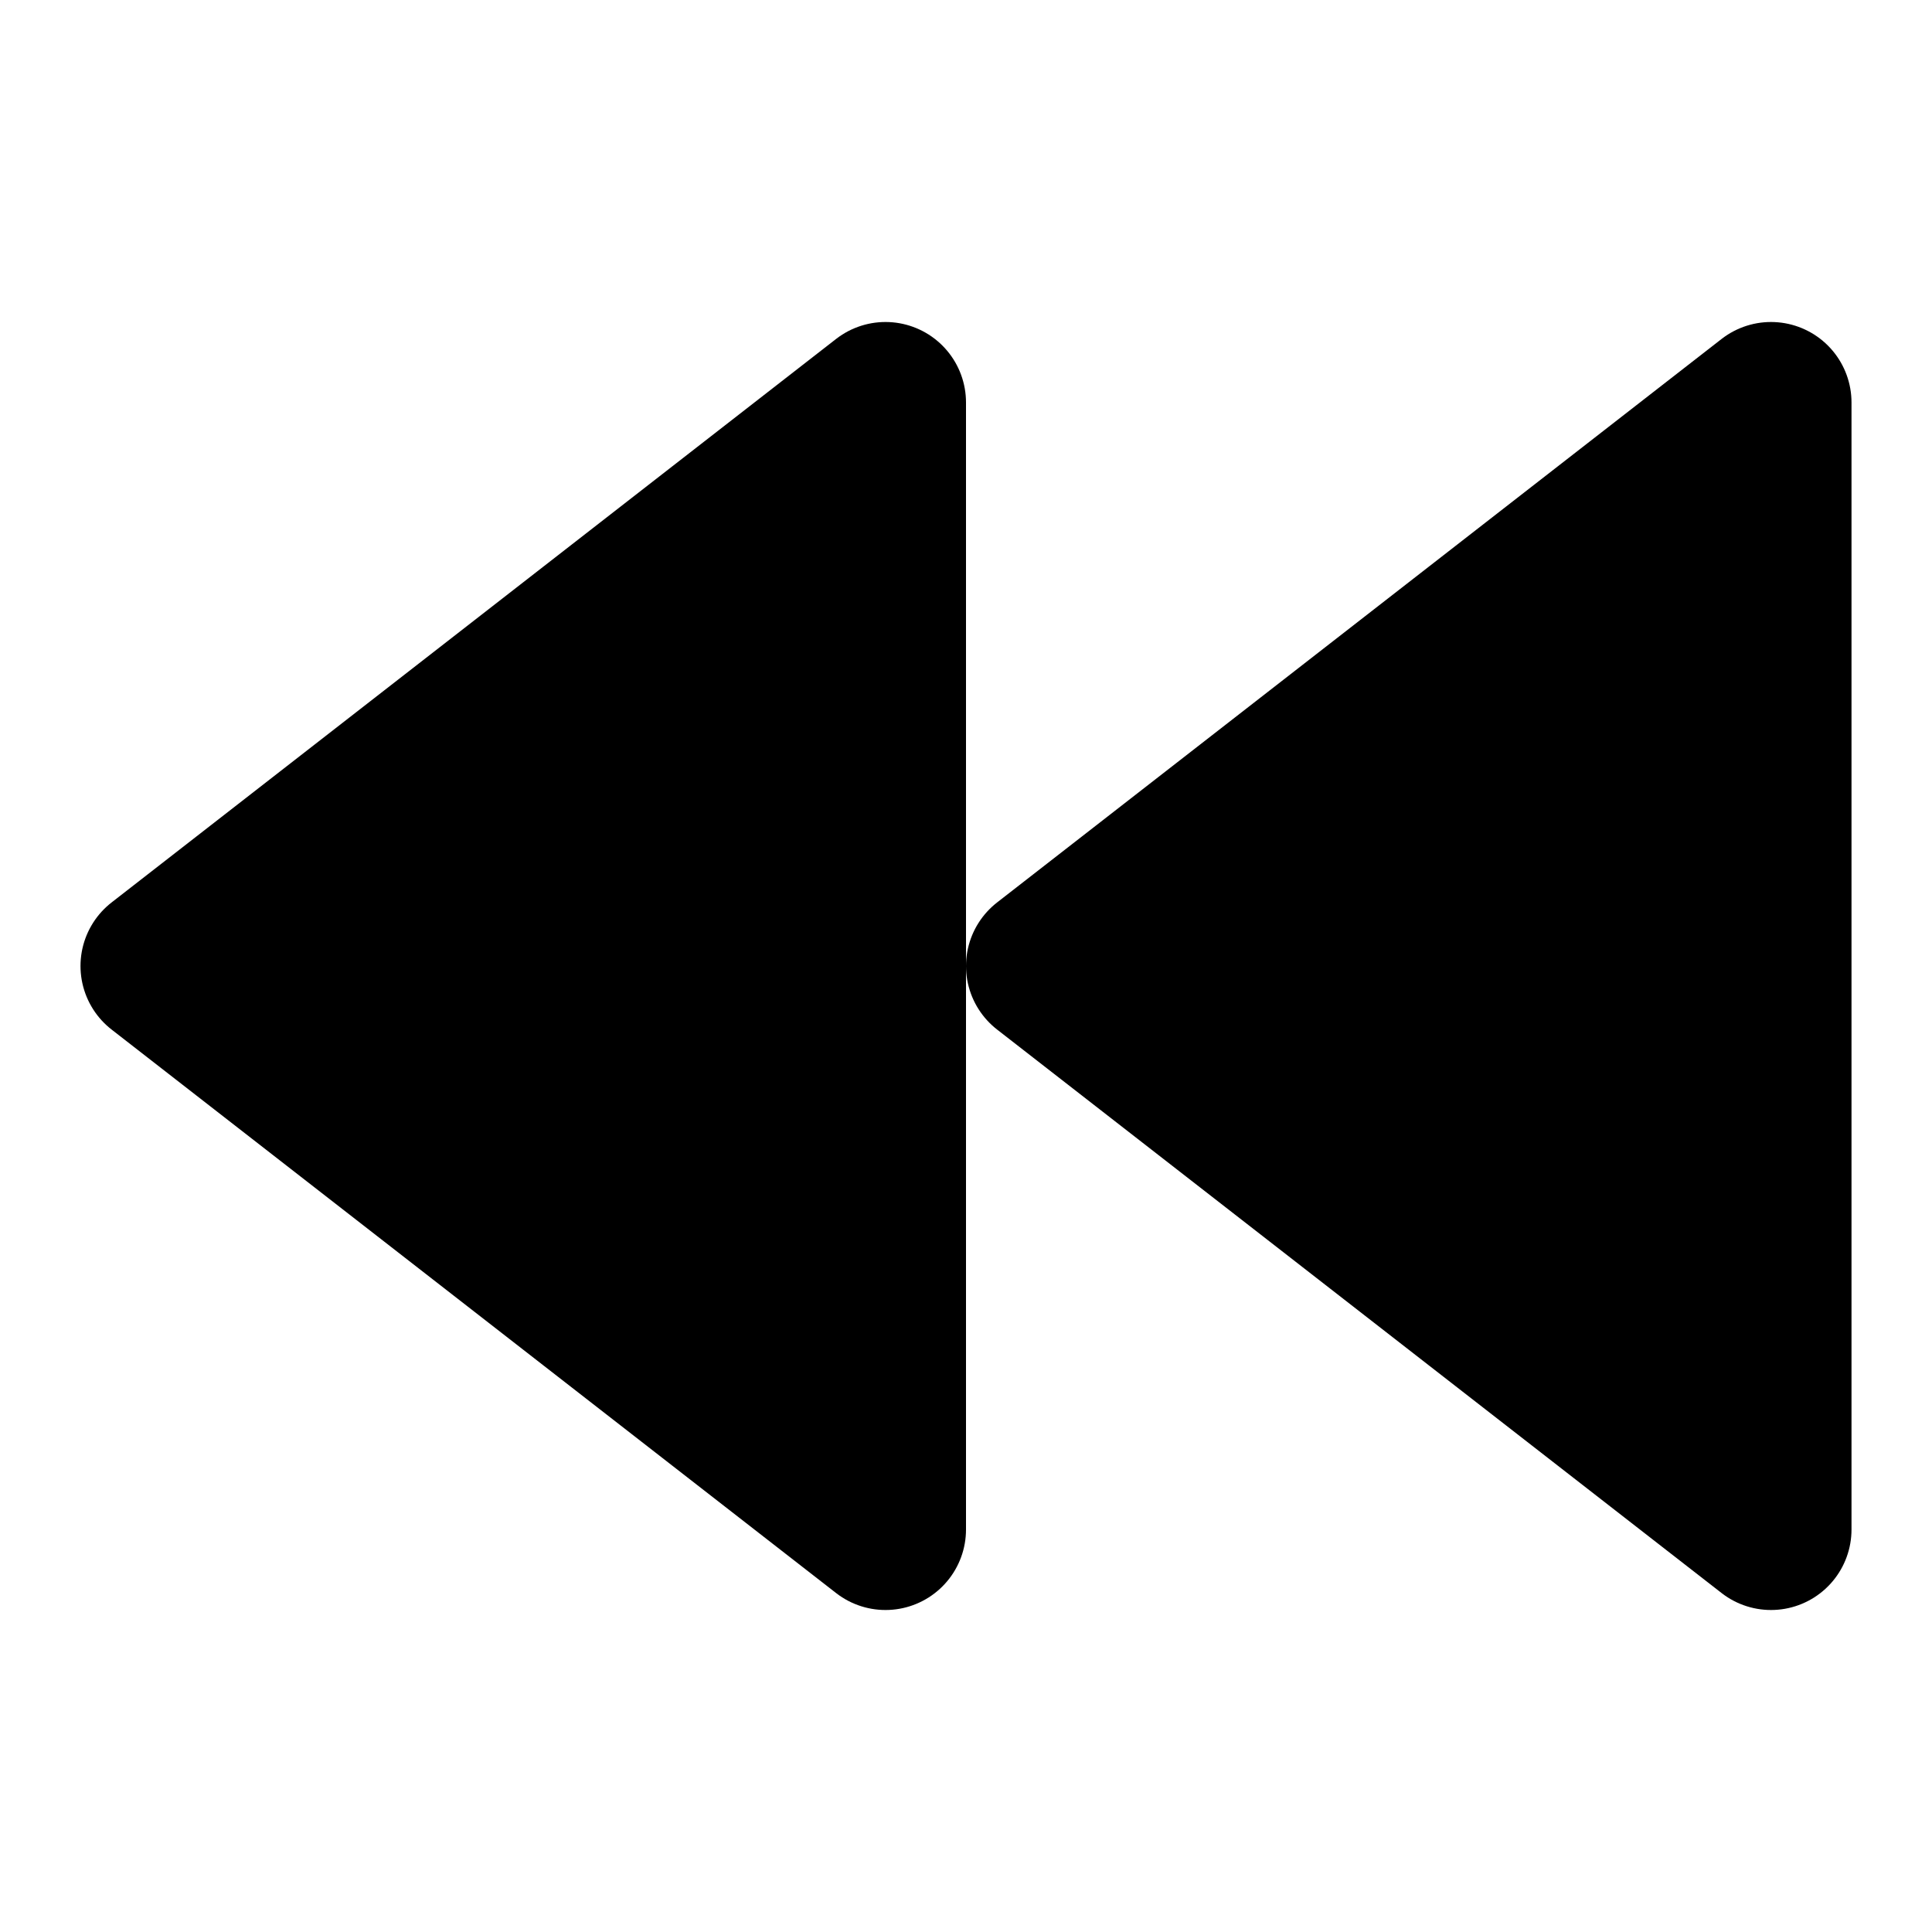
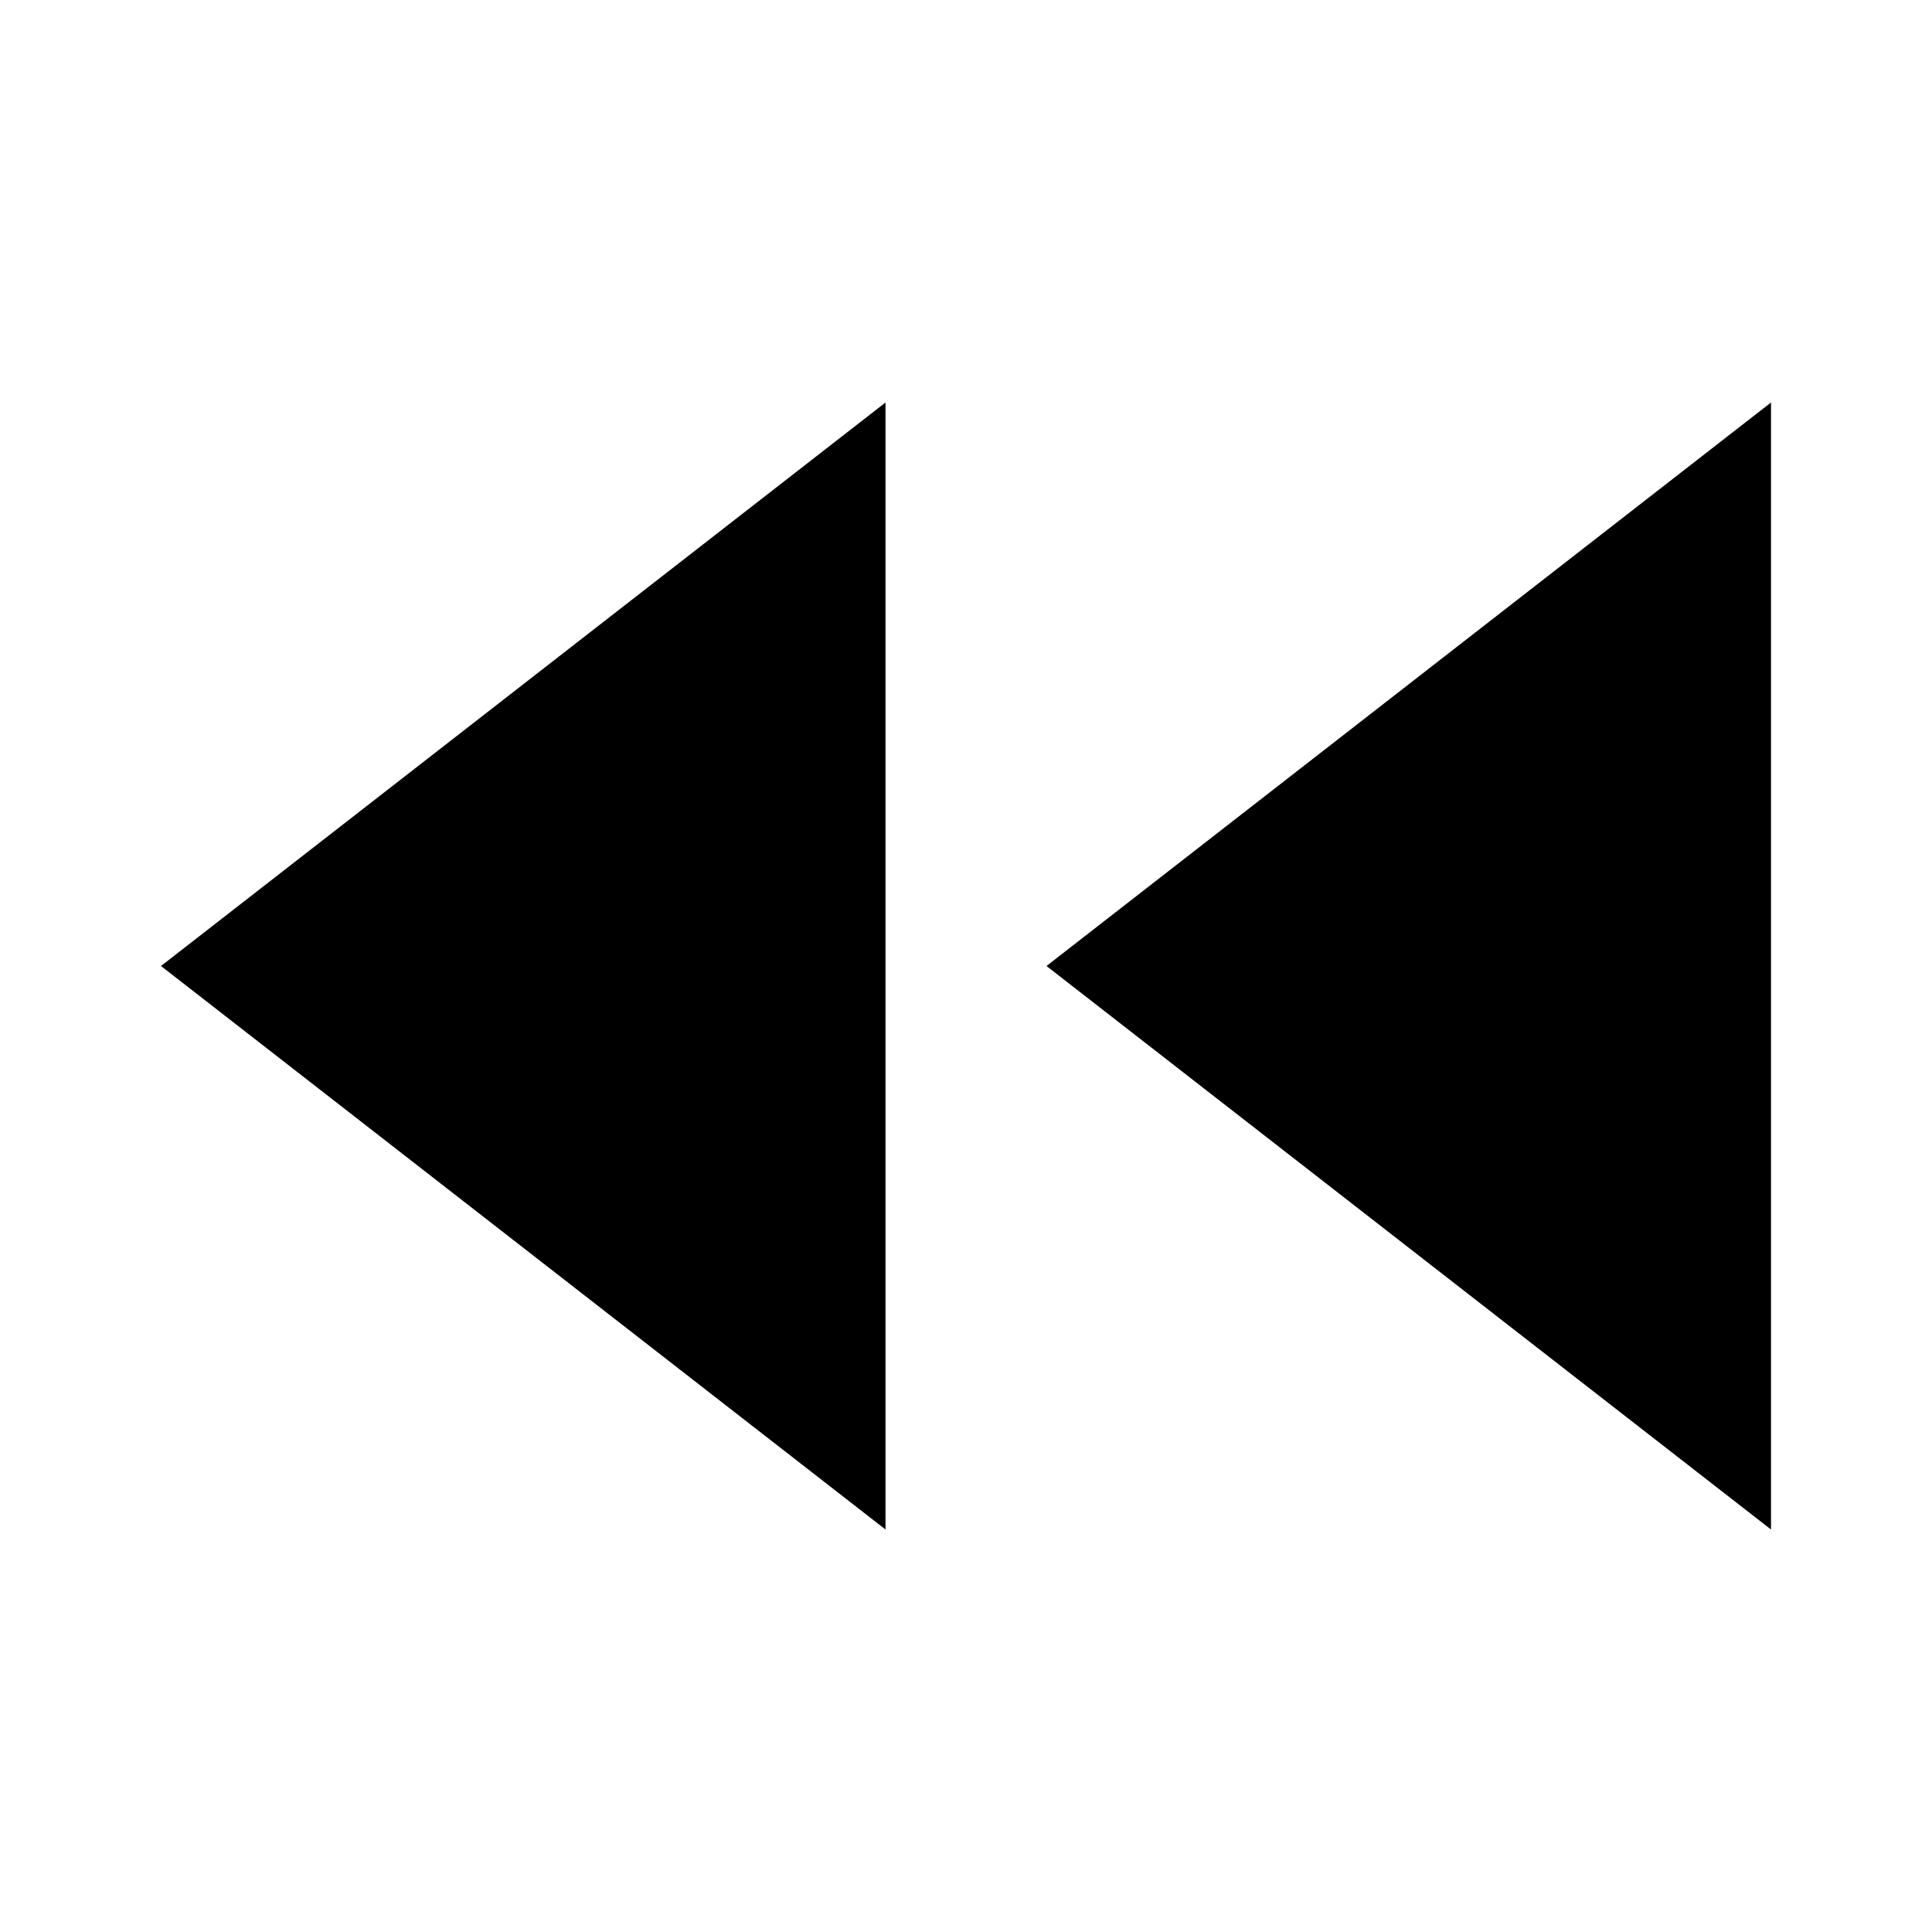
- <svg xmlns="http://www.w3.org/2000/svg" width="24" height="24" viewBox="0 0 24 24" fill="none">
-   <path d="M11 19L2 12L11 5V19Z" fill="black" stroke="black" stroke-width="2" stroke-linecap="round" stroke-linejoin="round" />
-   <path d="M22 19L13 12L22 5V19Z" fill="black" stroke="black" stroke-width="2" stroke-linecap="round" stroke-linejoin="round" />
+ <svg xmlns="http://www.w3.org/2000/svg" width="24" height="24" viewBox="0 0 24 24">
+   <path d="M11 19L2 12L11 5V19Z" stroke-width="2" stroke-linecap="round" stroke-linejoin="round" />
+   <path d="M22 19L13 12L22 5V19Z" stroke-width="2" stroke-linecap="round" stroke-linejoin="round" />
</svg>
